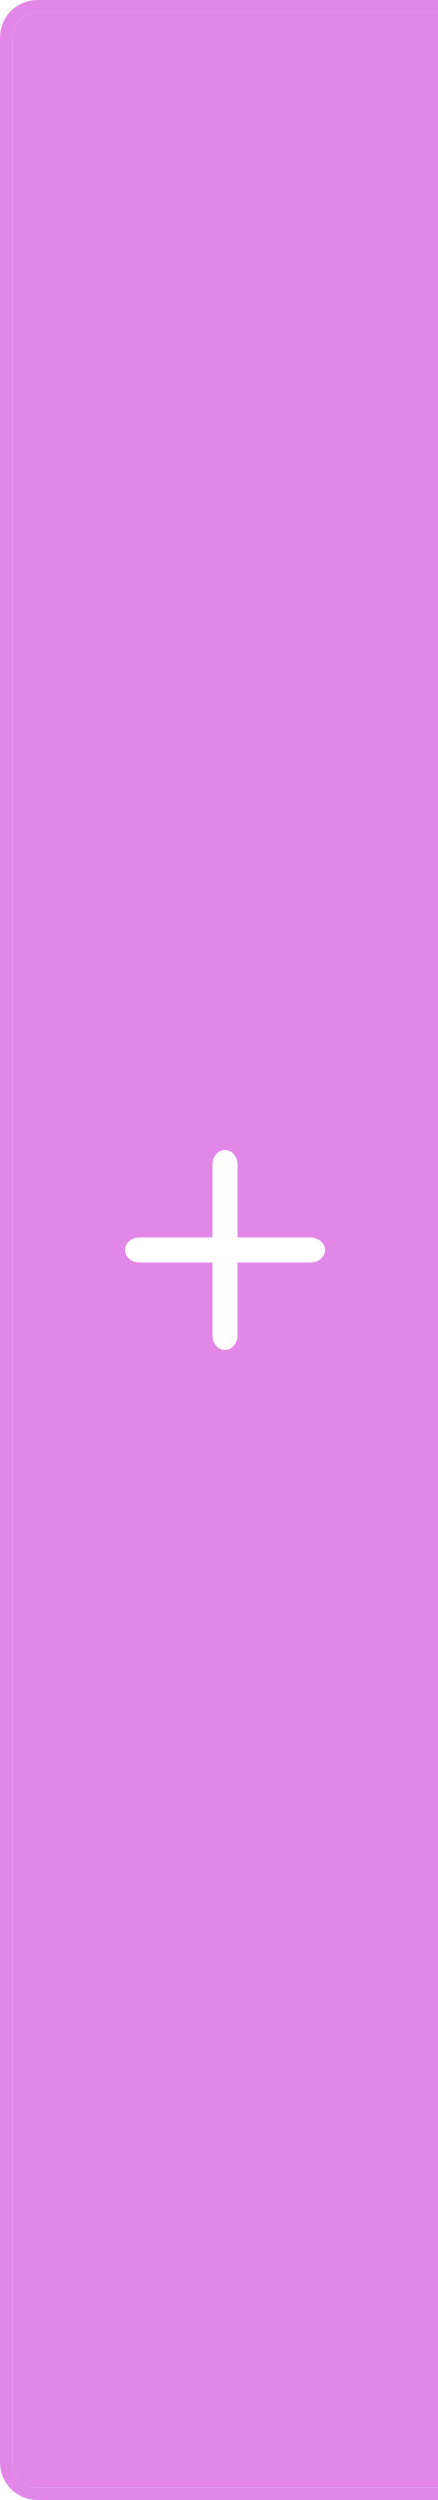
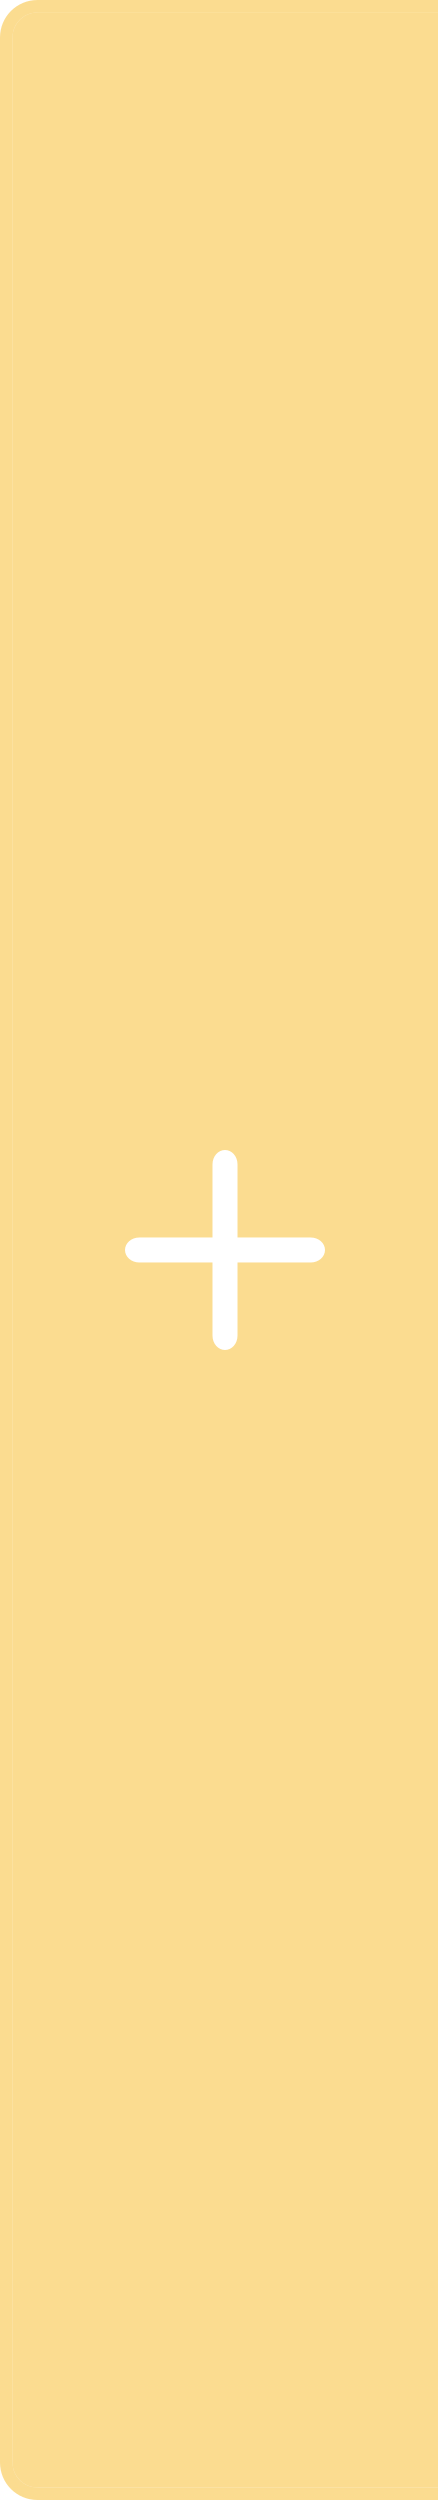
<svg xmlns="http://www.w3.org/2000/svg" xmlns:ns1="http://www.openswatchbook.org/uri/2009/osb" xmlns:xlink="http://www.w3.org/1999/xlink" width="35" height="200" id="svg2" version="1.1">
  <defs id="defs4">
    <linearGradient id="selected_fg_color" ns1:paint="solid">
      <stop style="stop-color:#ffffff;stop-opacity:1;" offset="0" id="stop4147" />
    </linearGradient>
    <linearGradient id="selected_bg_color" ns1:paint="solid">
      <stop style="stop-color:#5294e2;stop-opacity:1;" offset="0" id="stop4144" />
    </linearGradient>
    <linearGradient xlink:href="#selected_fg_color" id="linearGradient4149" x1="18" y1="944.362" x2="18" y2="960.362" gradientUnits="userSpaceOnUse" />
  </defs>
  <g id="layer1" transform="translate(0,-852.3622)">
-     <path style="opacity:0.5;fill:#c50ed2;fill-opacity:1;stroke:none;stroke-width:0;stroke-linecap:butt;stroke-linejoin:miter;stroke-miterlimit:4;stroke-dasharray:none;stroke-dashoffset:0;stroke-opacity:1" d="M 3,0 C 1.338,0 0,1.338 0,3 v 194 c 0,1.662 1.338,3 3,3 h 33 c 1.662,0 3,-1.338 3,-3 V 3 C 39,1.338 37.662,0 36,0 Z m 0,1 h 33 c 1.108,0 2,0.892 2,2 v 194 c 0,1.108 -0.892,2 -2,2 H 3 c -1.108,0 -2,-0.892 -2,-2 V 3 C 1,1.892 1.892,1 3,1 Z" transform="translate(0,852.3622)" id="rect3810" />
+     <path style="opacity:0.5;fill:#f7b922;fill-opacity:1;stroke:none;stroke-width:0;stroke-linecap:butt;stroke-linejoin:miter;stroke-miterlimit:4;stroke-dasharray:none;stroke-dashoffset:0;stroke-opacity:1" d="M 3,0 C 1.338,0 0,1.338 0,3 v 194 c 0,1.662 1.338,3 3,3 h 33 c 1.662,0 3,-1.338 3,-3 V 3 C 39,1.338 37.662,0 36,0 Z m 0,1 h 33 c 1.108,0 2,0.892 2,2 v 194 c 0,1.108 -0.892,2 -2,2 H 3 c -1.108,0 -2,-0.892 -2,-2 V 3 C 1,1.892 1.892,1 3,1 Z" transform="translate(0,852.3622)" id="rect3810" />
    <g transform="translate(0,-0.9999969)" id="g3917-7" style="opacity:0.5;fill:#000000;fill-opacity:1" />
-     <rect rx="2" style="opacity:0.5;fill:#c50ed2;fill-opacity:1;stroke:#8fbcbb;stroke-width:0;stroke-linecap:butt;stroke-linejoin:miter;stroke-miterlimit:4;stroke-dasharray:none;stroke-dashoffset:0;stroke-opacity:1" id="rect3812" width="37" height="198" x="1" y="853.362" ry="2" />
+     <rect rx="2" style="opacity:0.5;fill:#f7b922;fill-opacity:1;stroke:#8fbcbb;stroke-width:0;stroke-linecap:butt;stroke-linejoin:miter;stroke-miterlimit:4;stroke-dasharray:none;stroke-dashoffset:0;stroke-opacity:1" id="rect3812" width="37" height="198" x="1" y="853.362" ry="2" />
    <g id="g3917" style="fill:url(#linearGradient4149);fill-opacity:1">
      <rect ry="1.143" y="944.362" x="17" height="16" width="2" id="rect3897" style="opacity:1;fill:url(#linearGradient4149);fill-opacity:1;stroke:#102b68;stroke-width:0;stroke-linecap:butt;stroke-linejoin:miter;stroke-miterlimit:4;stroke-dasharray:none;stroke-dashoffset:0;stroke-opacity:1" />
      <rect transform="rotate(90)" ry="1.143" y="-26" x="951.362" height="16" width="2" id="rect3897-6" style="opacity:1;fill:url(#linearGradient4149);fill-opacity:1;stroke:#102b68;stroke-width:0;stroke-linecap:butt;stroke-linejoin:miter;stroke-miterlimit:4;stroke-dasharray:none;stroke-dashoffset:0;stroke-opacity:1" />
    </g>
  </g>
</svg>
